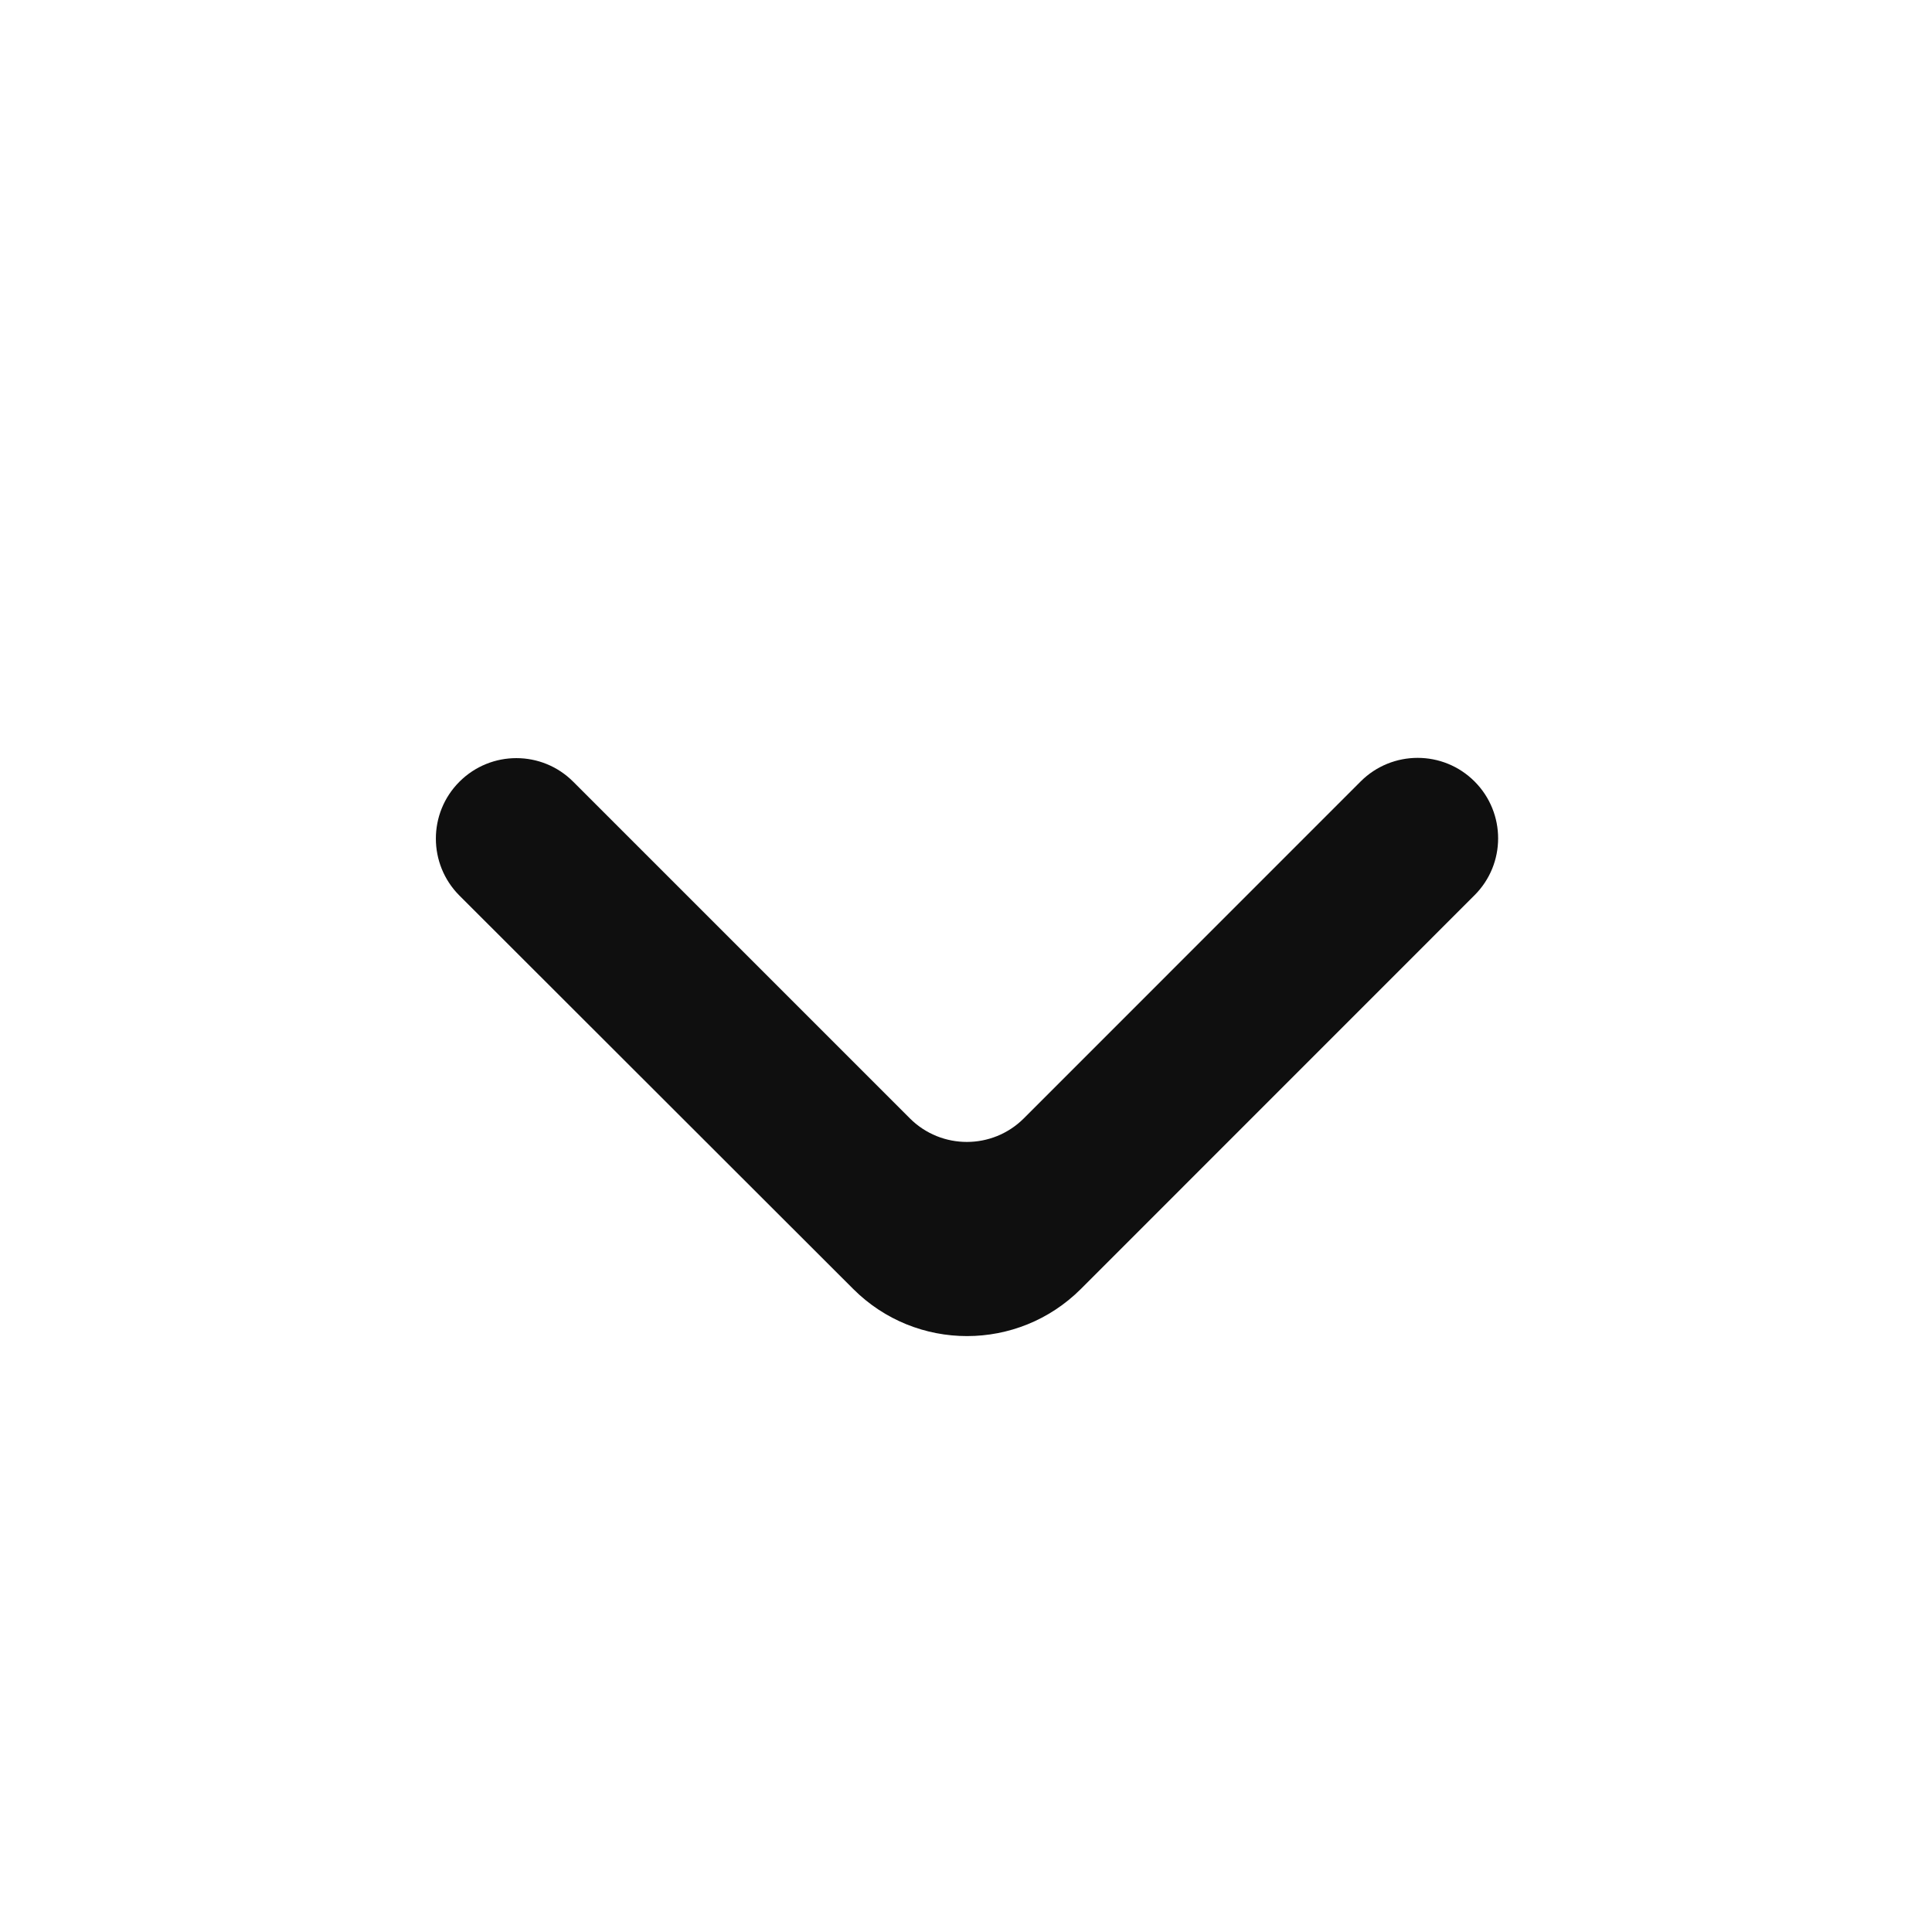
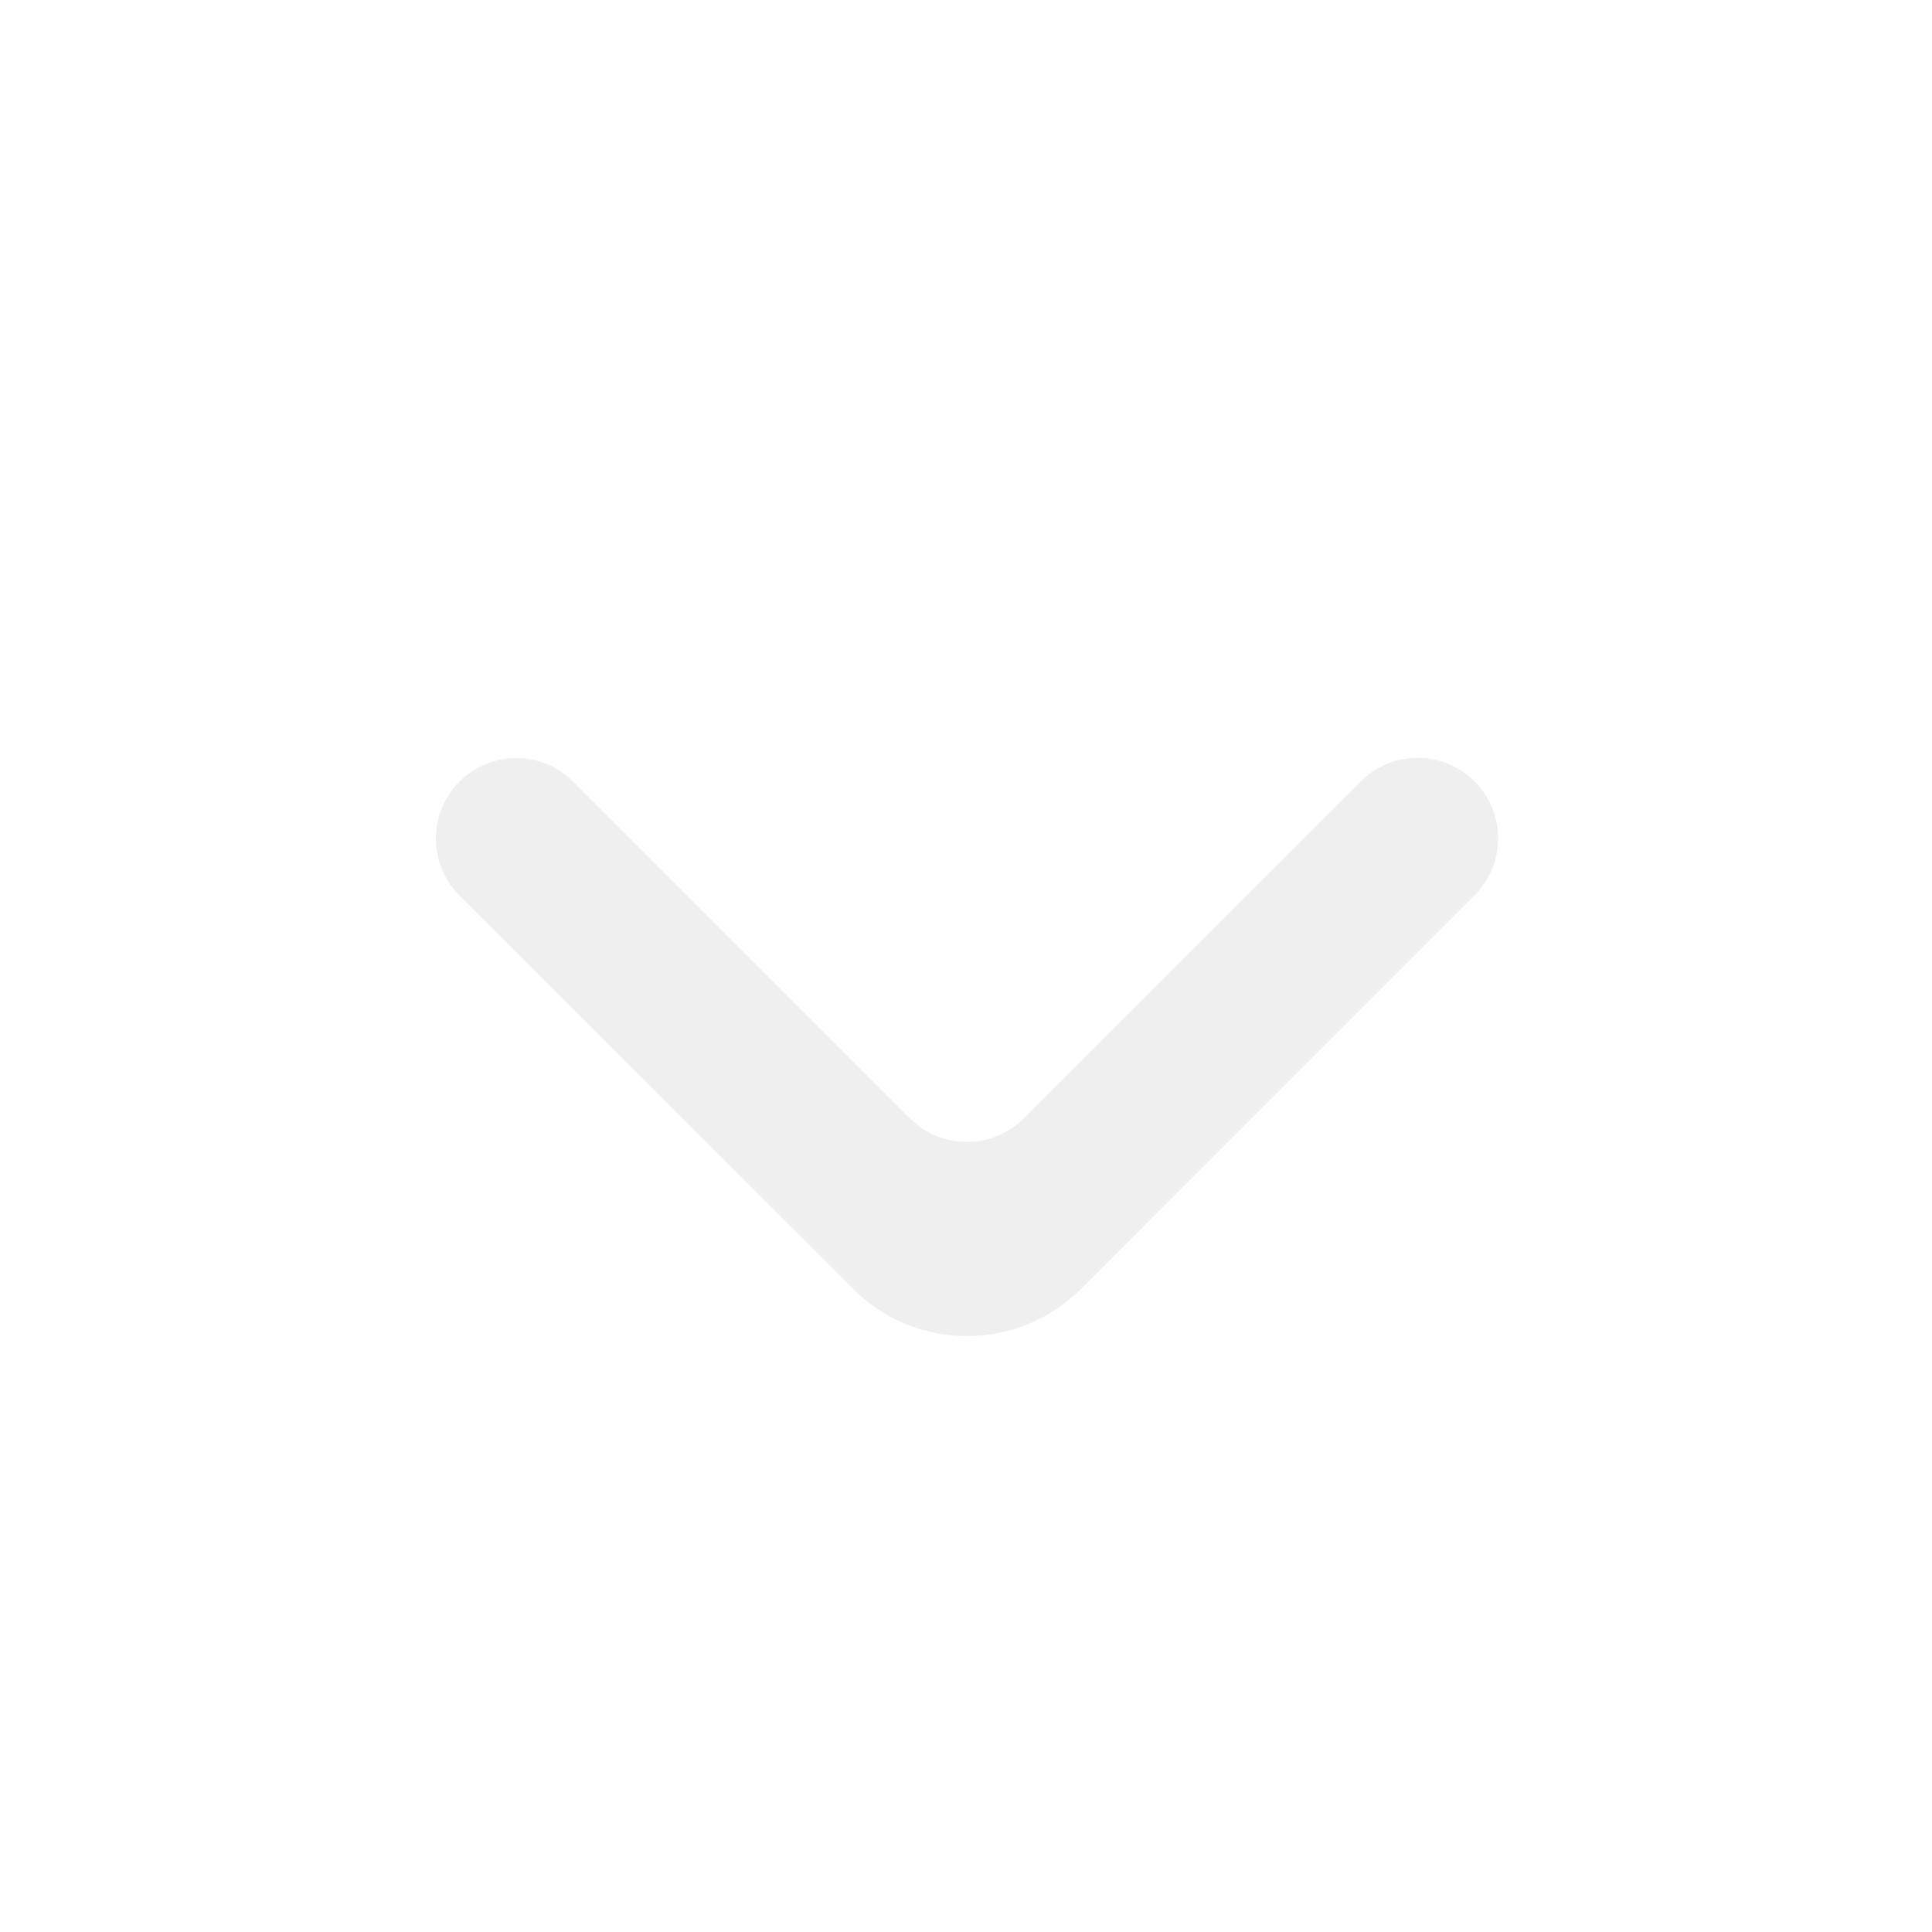
- <svg xmlns="http://www.w3.org/2000/svg" width="50px" height="5p0x" viewBox="0 0 24 24" fill="none">
-   <path d="M5.707 9.711C5.317 10.101 5.317 10.734 5.707 11.125L10.599 16.012C11.38 16.793 12.646 16.792 13.427 16.012L18.317 11.121C18.708 10.731 18.708 10.098 18.317 9.707C17.927 9.317 17.294 9.317 16.903 9.707L12.718 13.893C12.327 14.283 11.694 14.283 11.303 13.893L7.121 9.711C6.731 9.32 6.098 9.32 5.707 9.711Z" fill="#0F0F0F" />
+ <svg xmlns="http://www.w3.org/2000/svg" width="50px" height="50px" viewBox="0 0 24 24" fill="none">
+   <path d="M5.707 9.711C5.317 10.101 5.317 10.734 5.707 11.125L10.599 16.012C11.38 16.793 12.646 16.792 13.427 16.012L18.317 11.121C18.708 10.731 18.708 10.098 18.317 9.707C17.927 9.317 17.294 9.317 16.903 9.707L12.718 13.893C12.327 14.283 11.694 14.283 11.303 13.893L7.121 9.711C6.731 9.32 6.098 9.32 5.707 9.711Z" fill="#efefef" />
</svg>
